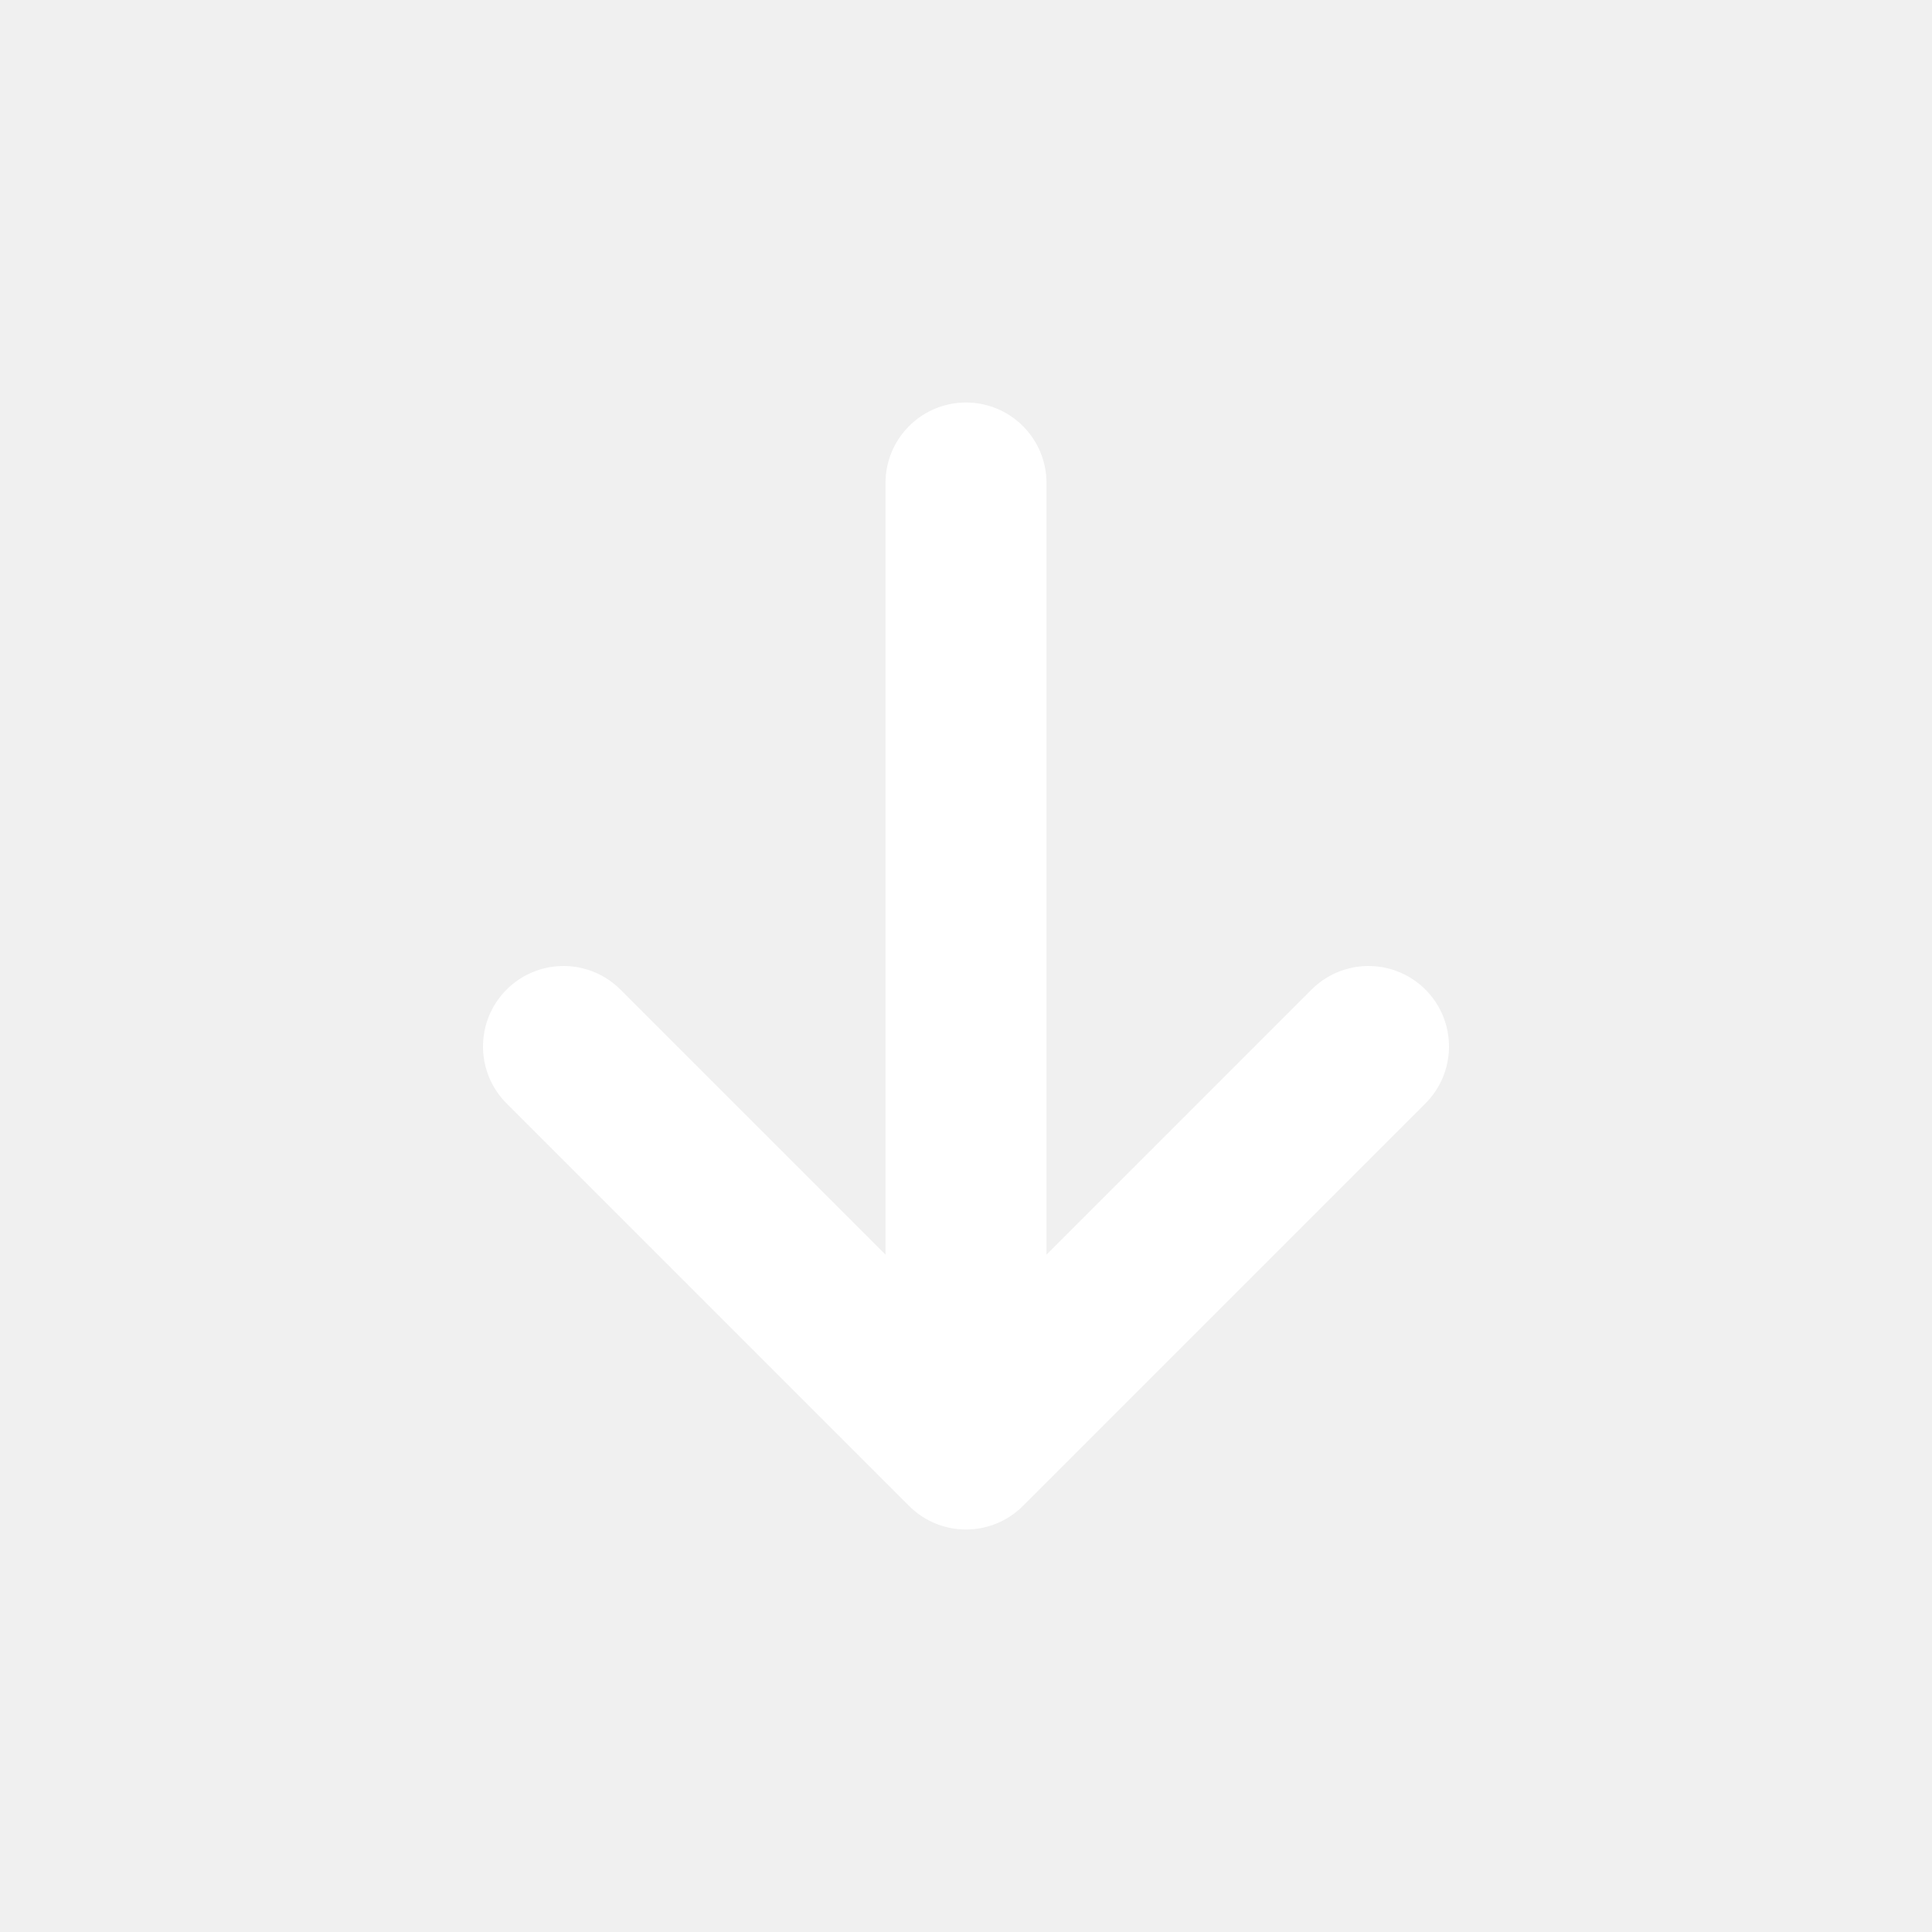
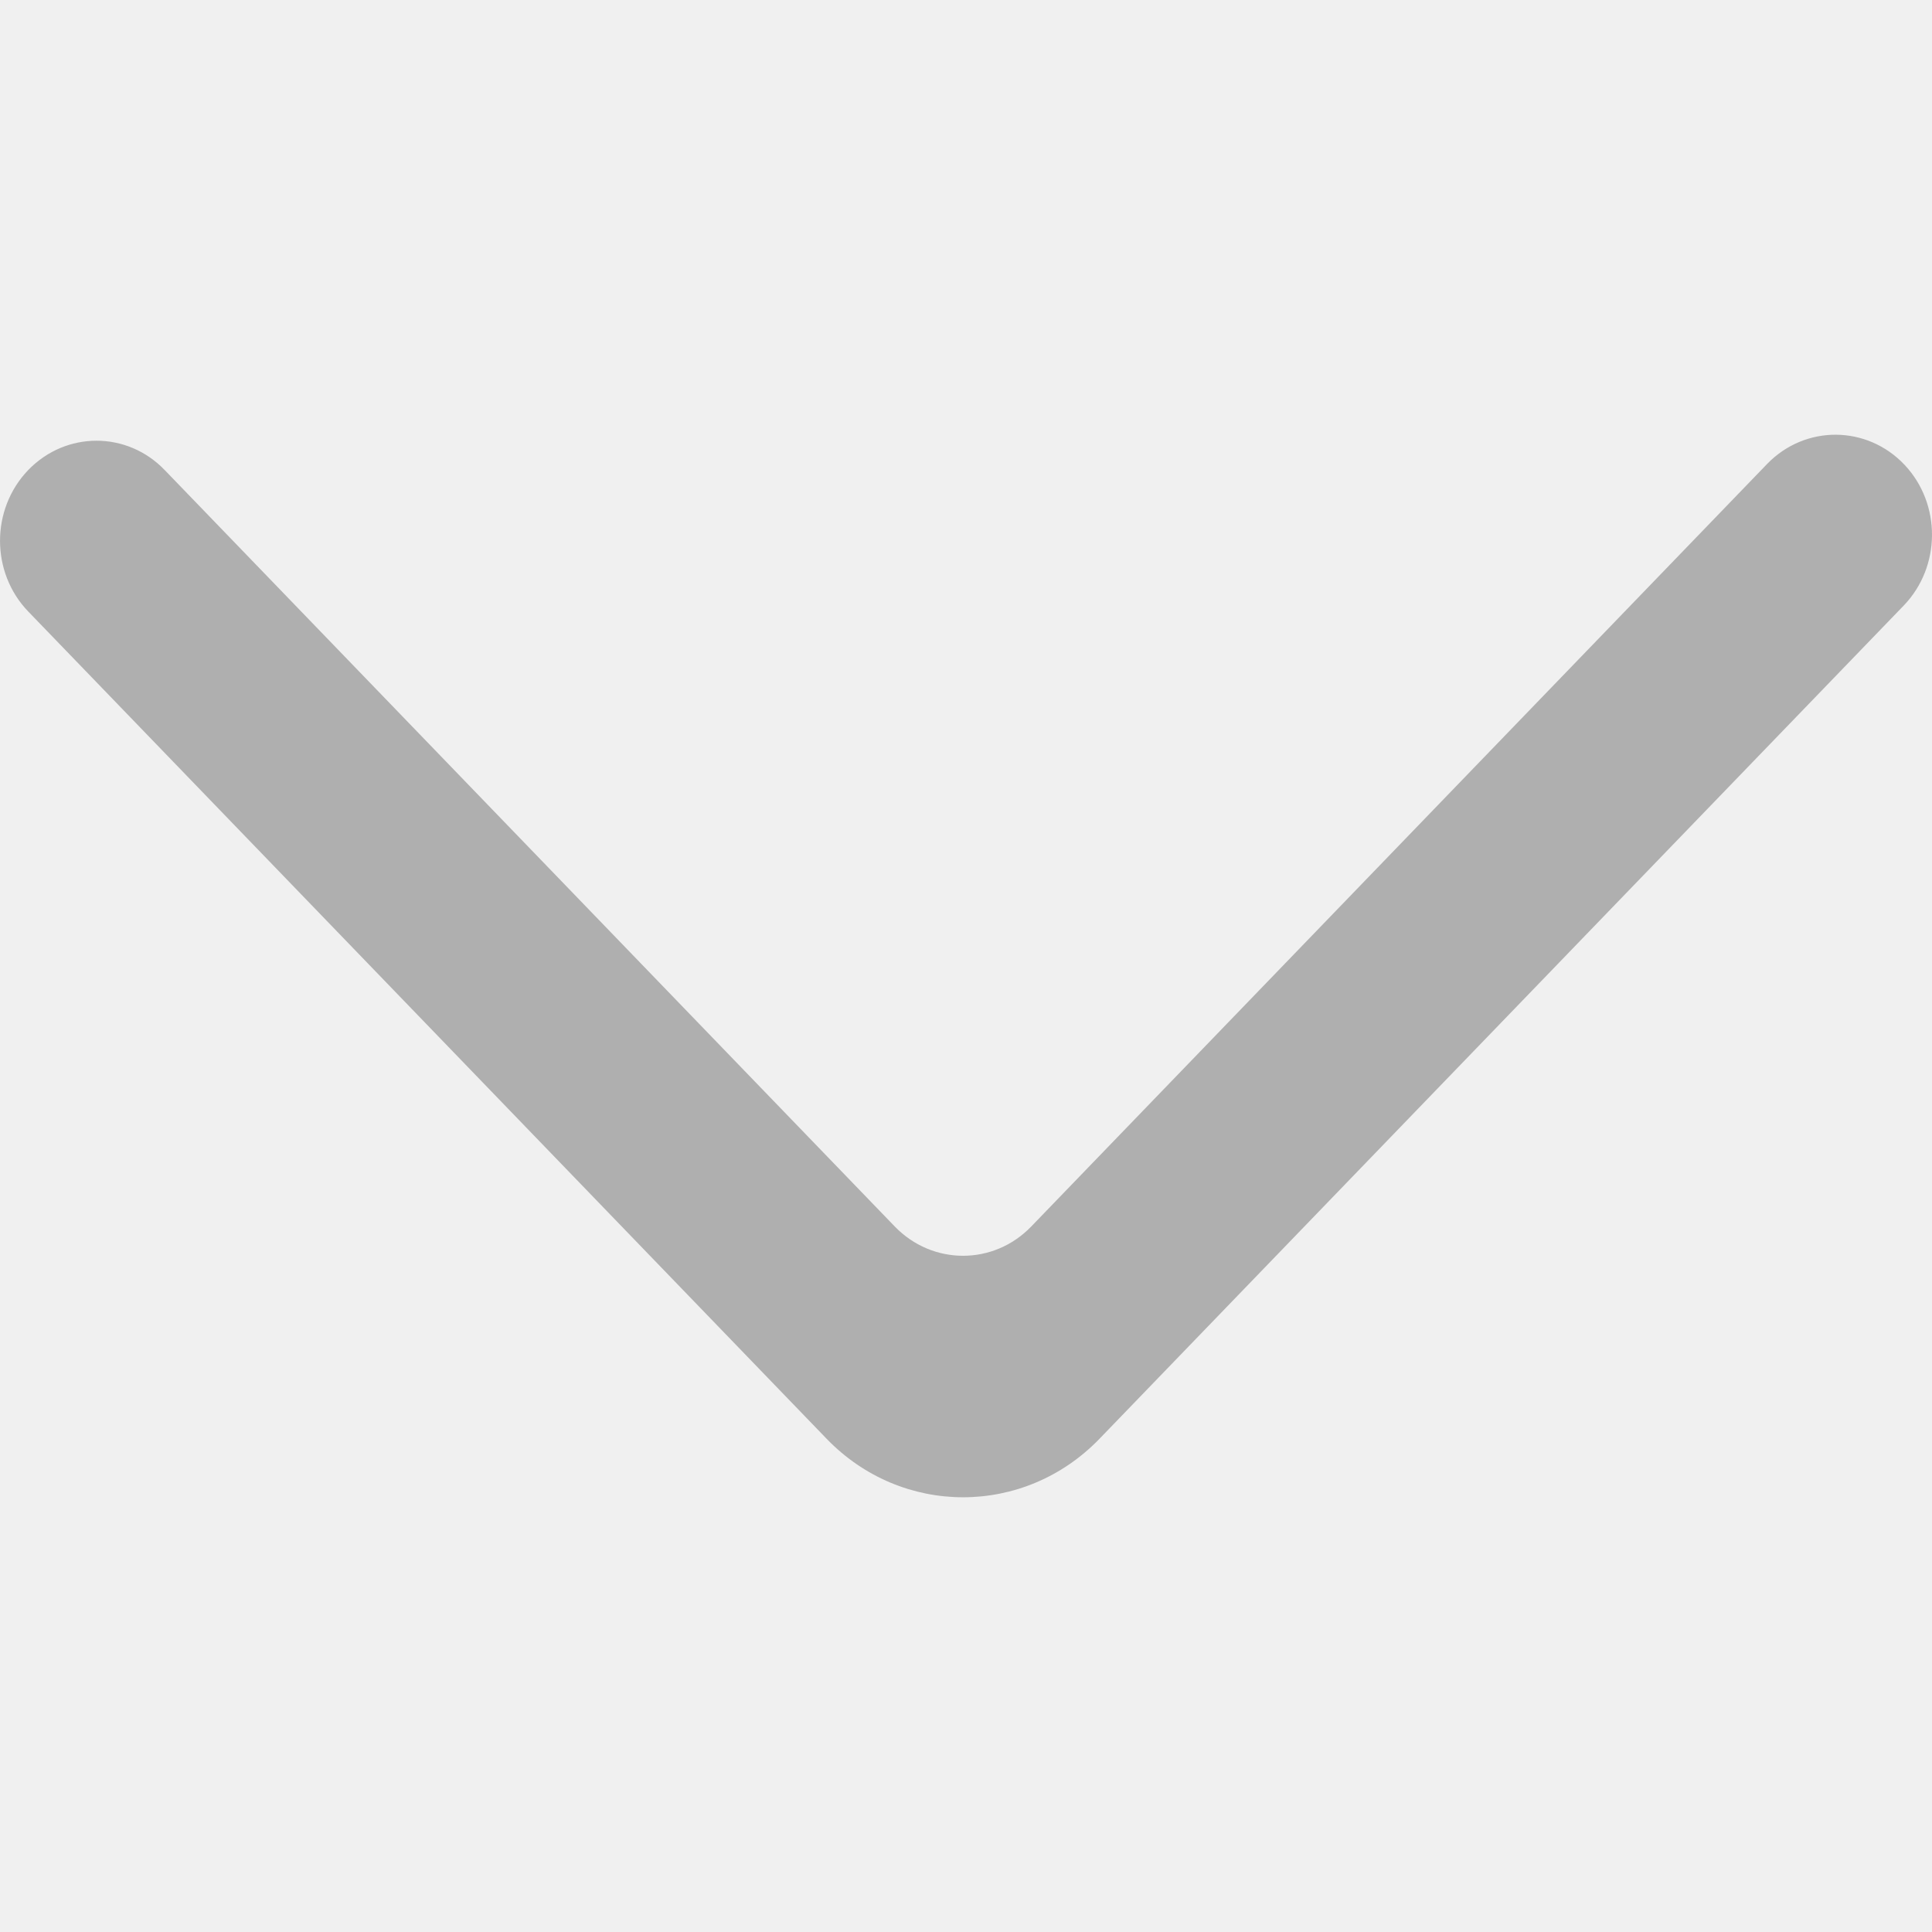
- <svg xmlns="http://www.w3.org/2000/svg" width="800px" height="800px" viewBox="0 0 24 24" fill="none">
-   <path d="M12 6V18M12 18L7 13M12 18L17 13" stroke="#FFFFFF" stroke-width="2" stroke-linecap="round" stroke-linejoin="round" />
+ <svg xmlns="http://www.w3.org/2000/svg" width="800px" height="800px" viewBox="0 -4.5 20 20" version="1.1" fill="#000000">
+   <g id="SVGRepo_bgCarrier" stroke-width="0" />
+   <g id="SVGRepo_tracerCarrier" stroke-linecap="round" stroke-linejoin="round" />
+   <g id="SVGRepo_iconCarrier">
+     <defs> </defs>
+     <g id="Page-1" stroke="none" stroke-width="1" fill="none" fill-rule="evenodd">
+       <g id="Dribbble-Light-Preview" transform="translate(-220, -6684)" fill="#afafaf">
+         <g id="icons" transform="translate(56, 160)">
+           <path d="M164.292,6524.366 L164.292,6524.366 C163.903,6524.771 163.903,6525.426 164.292,6525.83 L172.556,6534.393 C173.336,6535.202 174.603,6535.202 175.383,6534.393 L183.708,6525.768 C184.093,6525.367 184.098,6524.72 183.718,6524.314 C183.329,6523.9 182.688,6523.895 182.293,6524.303 L174.676,6532.196 C174.286,6532.601 173.653,6532.601 173.262,6532.196 L165.705,6524.366 C165.316,6523.961 164.683,6523.961 164.292,6524.366" id="arrow_down-[#338]"> </path>
+         </g>
+       </g>
+     </g>
+   </g>
</svg>
